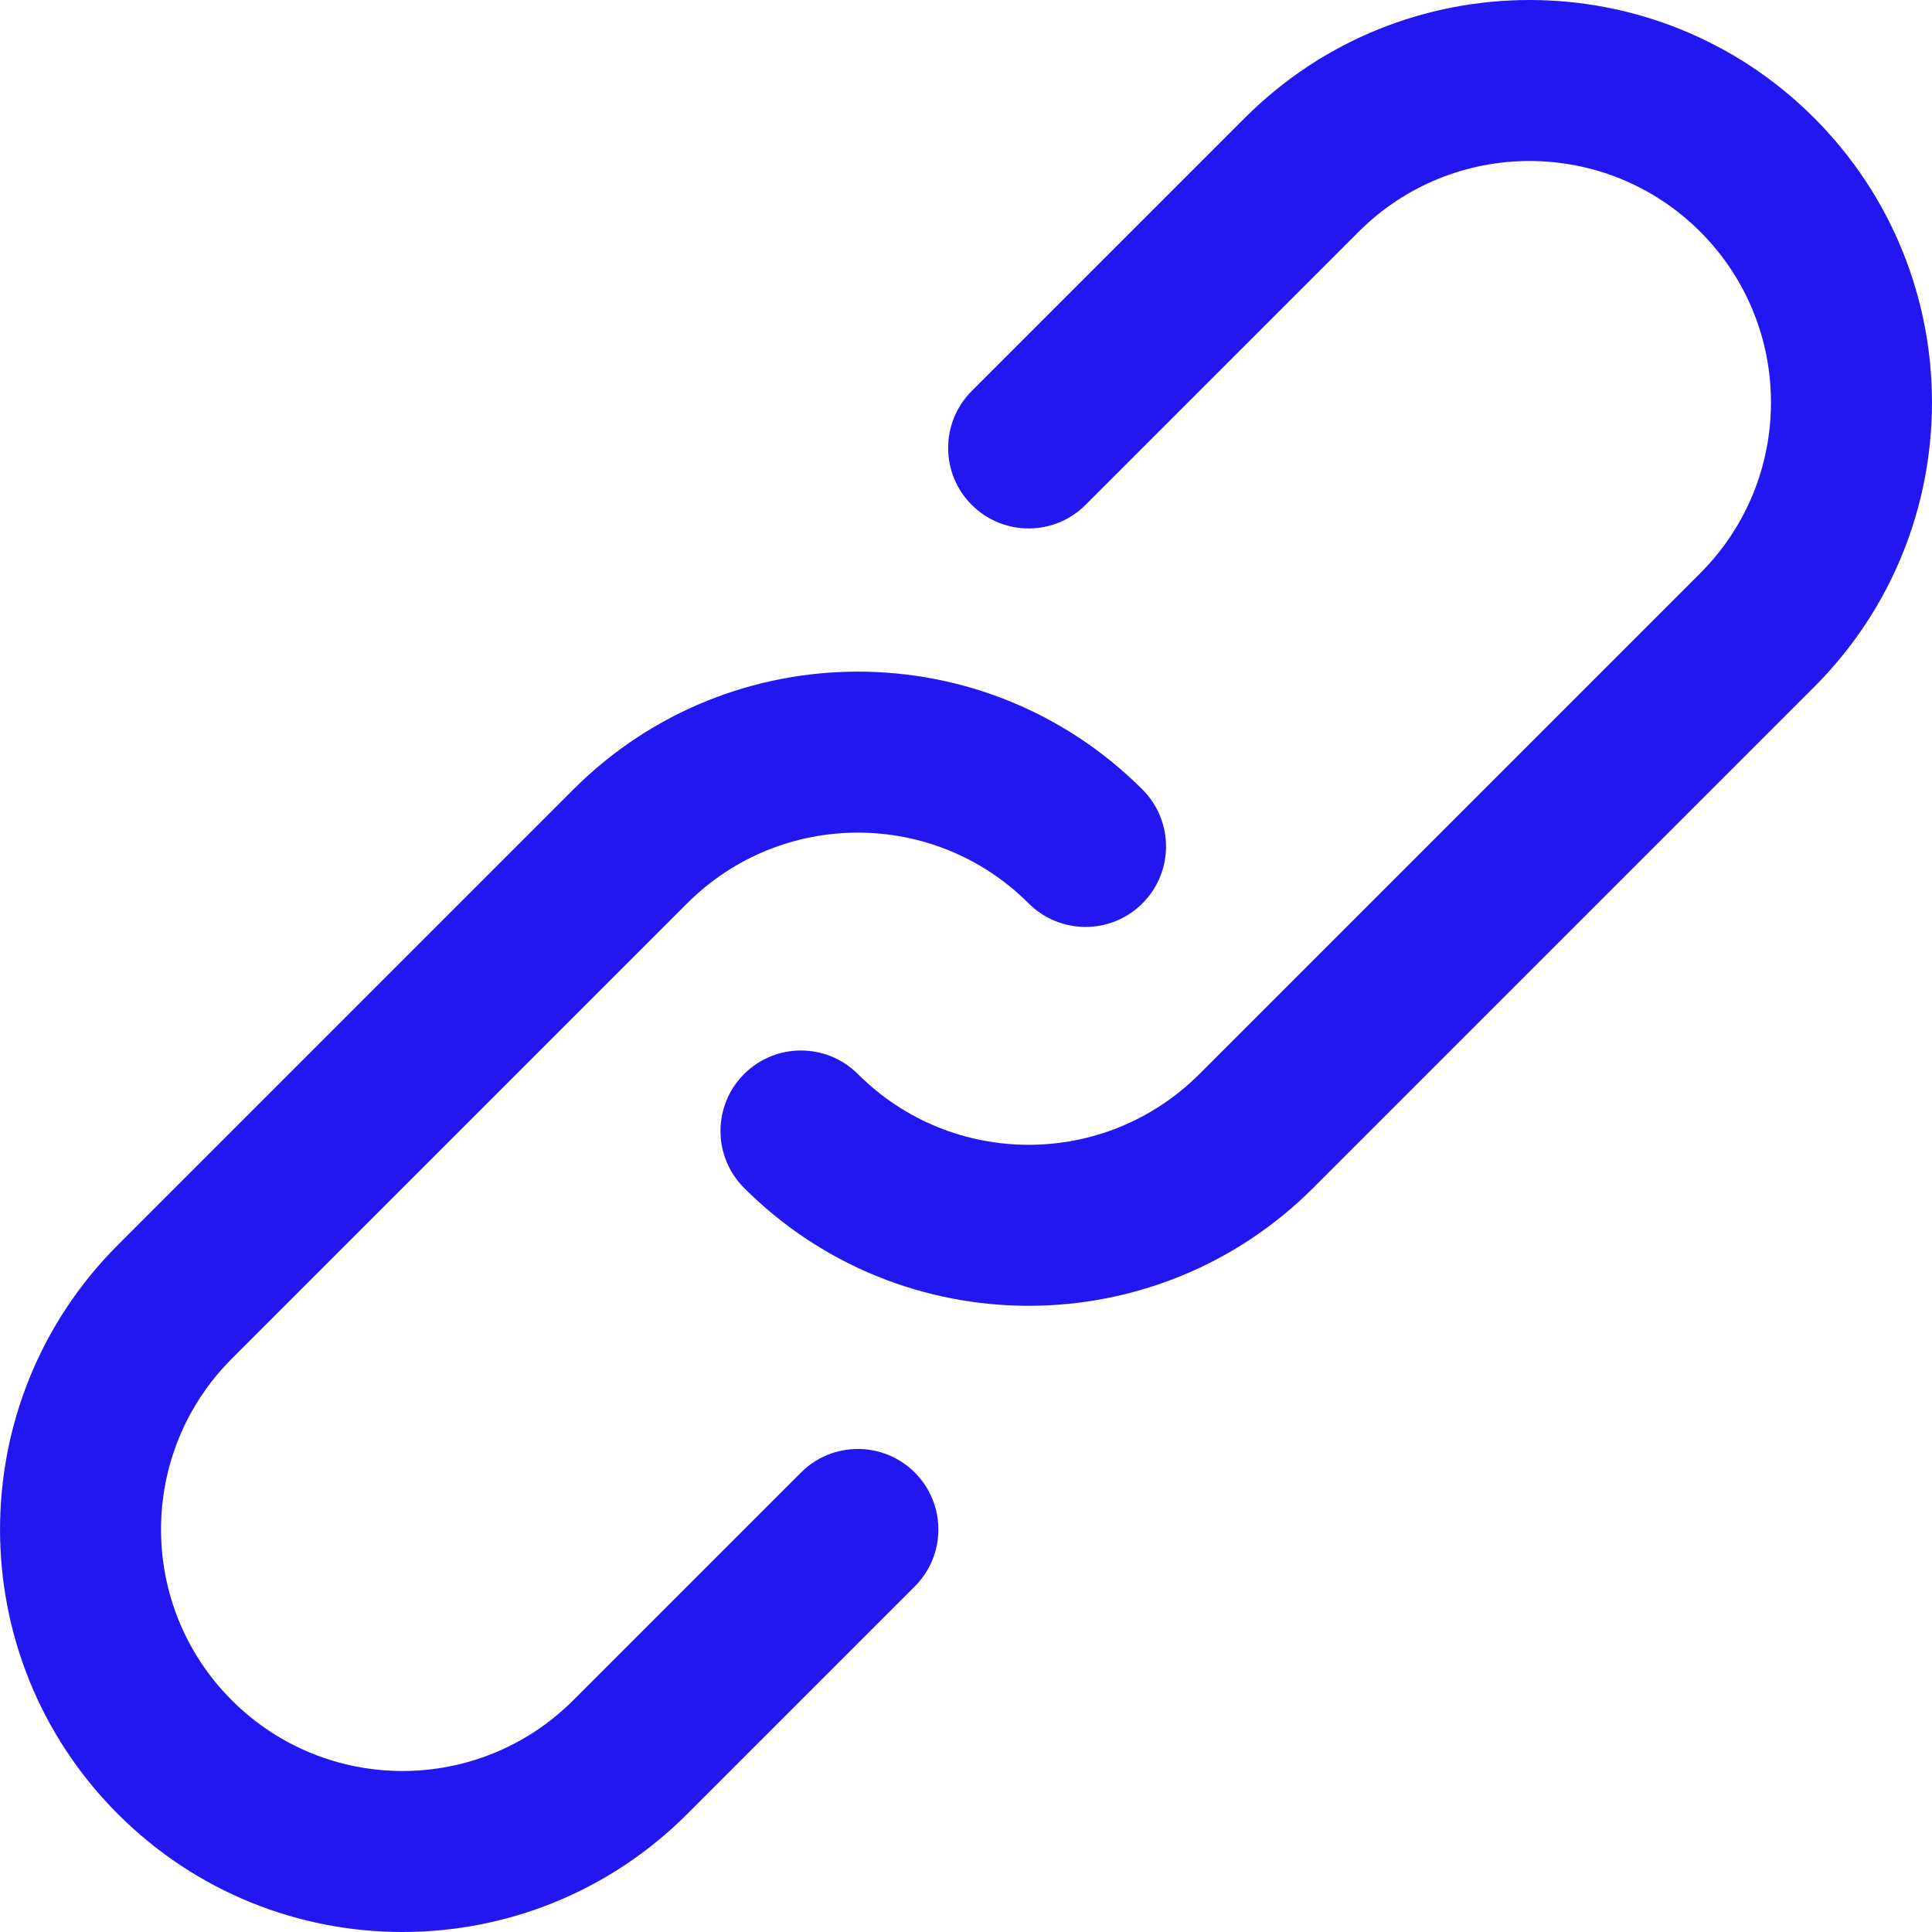
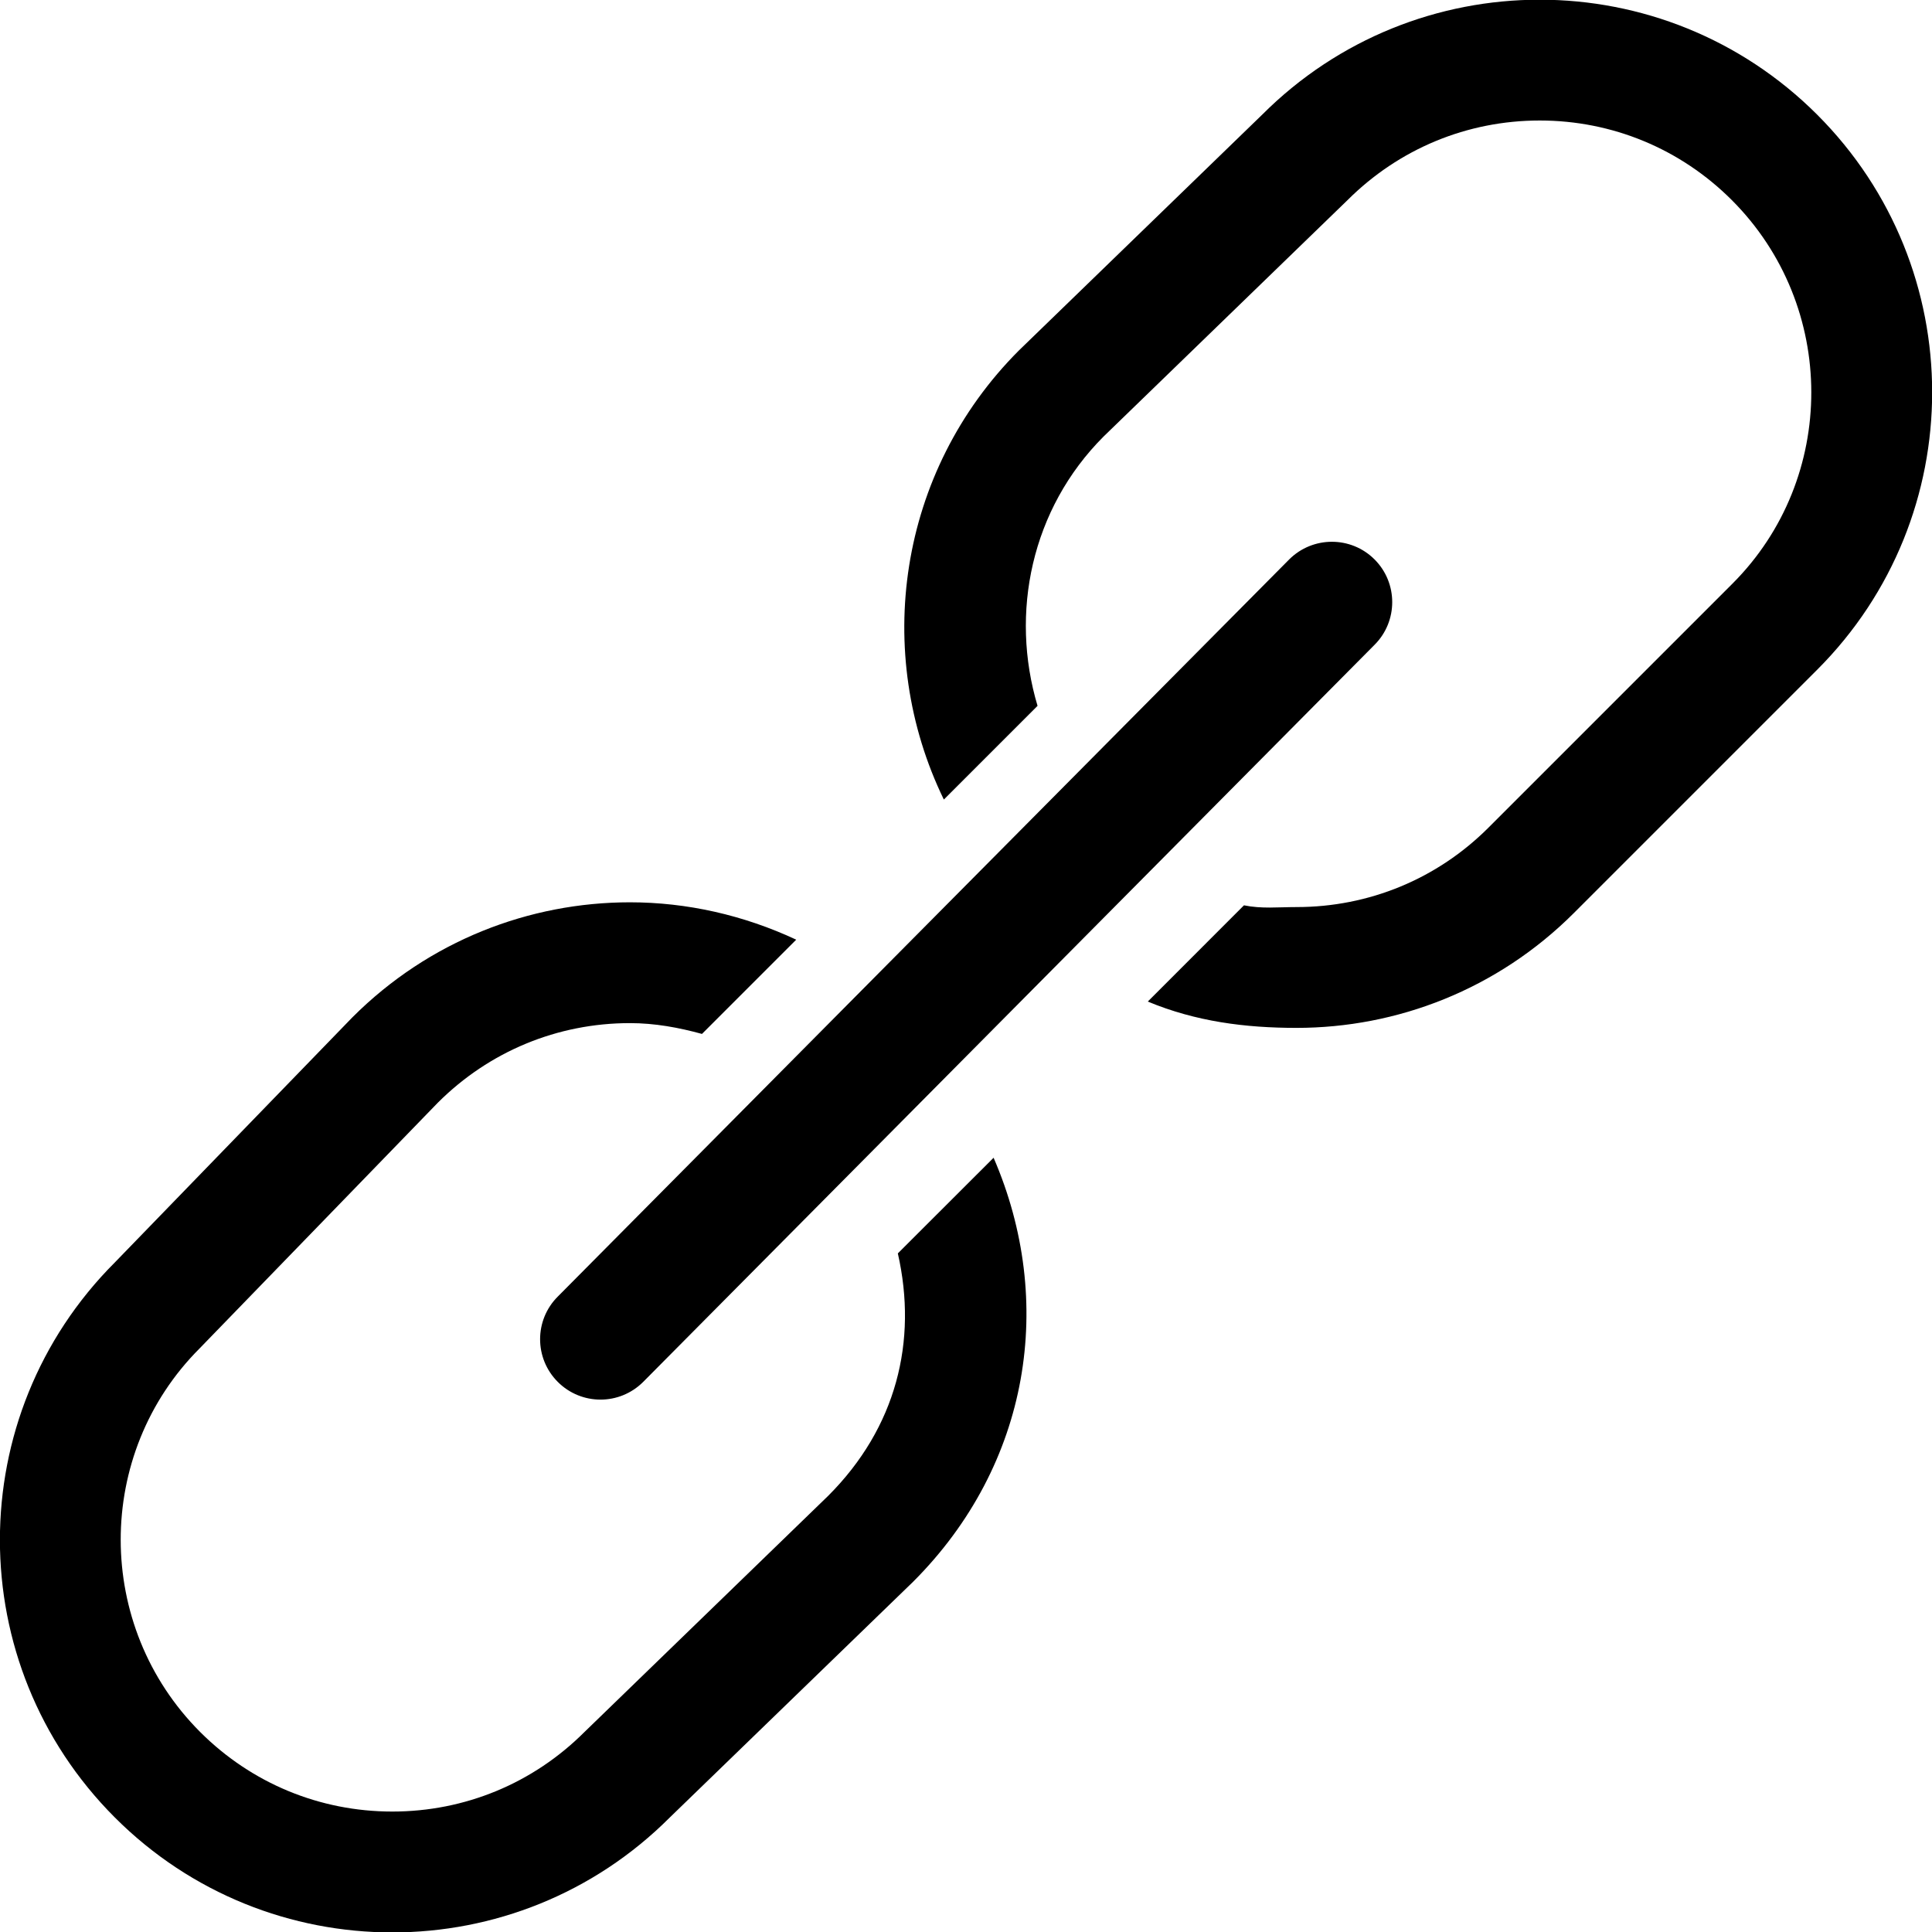
- <svg xmlns="http://www.w3.org/2000/svg" fill="#2217f1" background-color="#000000" height="800px" width="800px" version="1.1" id="Layer_1" viewBox="0 0 511.997 511.997" xml:space="preserve">
-   <g>
-     <g>
-       <g>
-         <path d="M212.26,390.24l-60.331,60.331c-25.012,25.012-65.517,25.012-90.508,0.005c-24.996-24.996-24.996-65.505-0.005-90.496     l120.683-120.683c24.991-24.992,65.5-24.992,90.491,0c8.331,8.331,21.839,8.331,30.17,0c8.331-8.331,8.331-21.839,0-30.17     c-41.654-41.654-109.177-41.654-150.831,0L31.247,329.909c-41.654,41.654-41.654,109.177,0,150.831     c41.649,41.676,109.177,41.676,150.853,0l60.331-60.331c8.331-8.331,8.331-21.839,0-30.17S220.591,381.909,212.26,390.24z" />
-         <path d="M480.751,31.24c-41.654-41.654-109.199-41.654-150.853,0l-72.384,72.384c-8.331,8.331-8.331,21.839,0,30.17     c8.331,8.331,21.839,8.331,30.17,0l72.384-72.384c24.991-24.992,65.521-24.992,90.513,0c24.991,24.991,24.991,65.5,0,90.491     L317.845,284.638c-24.992,24.992-65.5,24.992-90.491,0c-8.331-8.331-21.839-8.331-30.17,0s-8.331,21.839,0,30.17     c41.654,41.654,109.177,41.654,150.831,0l132.736-132.736C522.405,140.418,522.405,72.894,480.751,31.24z" />
-       </g>
-     </g>
-   </g>
+ <svg xmlns="http://www.w3.org/2000/svg" fill="#000000" width="800px" height="800px" viewBox="0 0 32 32" version="1.1">
+   <path d="M9.239 22.889c0.195 0.195 0.451 0.293 0.707 0.293s0.511-0.098 0.707-0.293l12.114-12.209c0.39-0.39 0.39-1.024 0-1.414s-1.023-0.39-1.414 0l-12.114 12.209c-0.391 0.39-0.391 1.023 0 1.414zM14.871 20.76c0.331 1.457-0.026 2.887-1.152 4.014l-4.039 3.914c-0.85 0.849-1.98 1.317-3.182 1.317s-2.332-0.468-3.182-1.317c-1.754-1.755-1.754-4.61-0.010-6.354l3.946-4.070c0.85-0.849 1.98-1.318 3.182-1.318 0.411 0 0.807 0.073 1.193 0.179l1.561-1.561c-0.871-0.407-1.811-0.619-2.754-0.619-1.663 0-3.327 0.635-4.596 1.904l-3.936 4.061c-2.538 2.538-2.538 6.654 0 9.193 1.269 1.27 2.933 1.904 4.596 1.904s3.327-0.634 4.596-1.904l4.030-3.904c1.942-1.942 2.361-4.648 1.333-7.023zM30.098 1.899c-1.27-1.269-2.933-1.904-4.596-1.904-1.664 0-3.328 0.635-4.596 1.904l-4.029 3.905c-2.012 2.013-2.423 5.015-1.244 7.439l1.552-1.552c-0.459-1.534-0.107-3.261 1.096-4.463l4.039-3.914c0.851-0.849 1.98-1.318 3.183-1.318 1.201 0 2.332 0.469 3.181 1.318 1.754 1.755 1.754 4.611 0.010 6.354l-4.039 4.039c-0.849 0.85-1.98 1.317-3.181 1.317-0.306 0-0.576 0.031-0.87-0.029l-1.593 1.594c0.796 0.331 1.613 0.436 2.463 0.436 1.663 0 3.326-0.634 4.596-1.904l4.029-4.029c2.538-2.538 2.538-6.653-0-9.192z" />
</svg>
